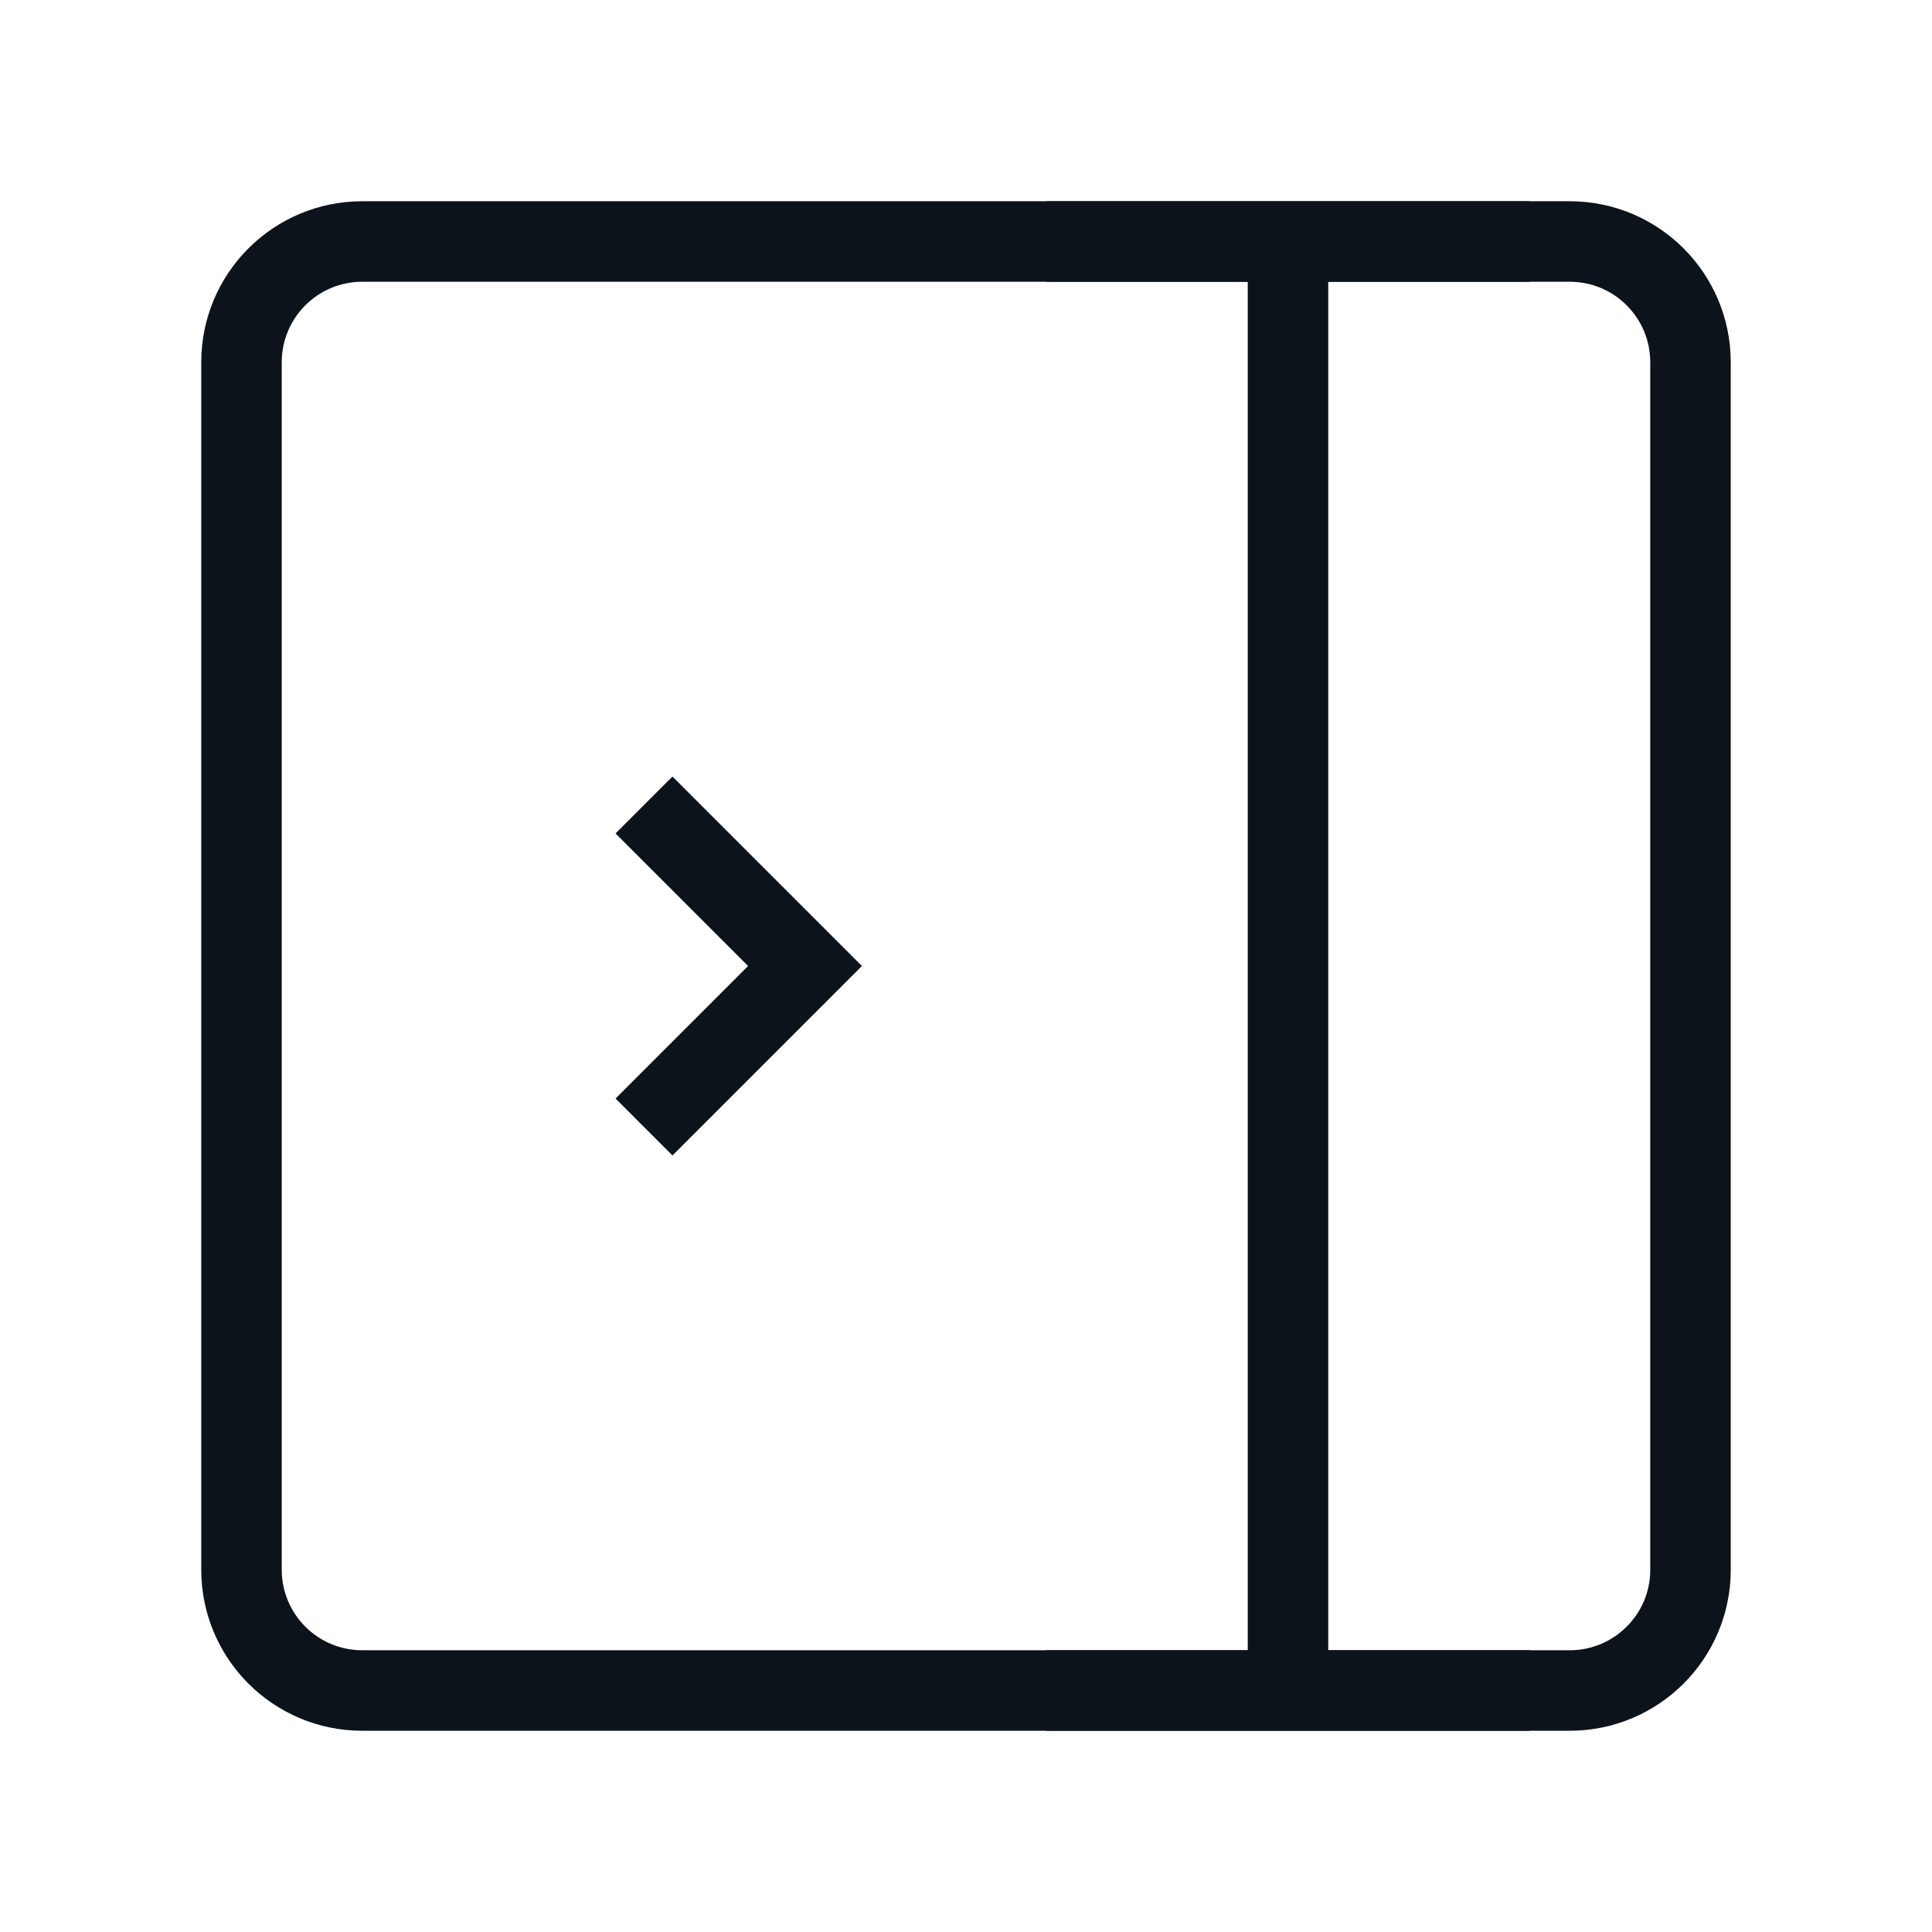
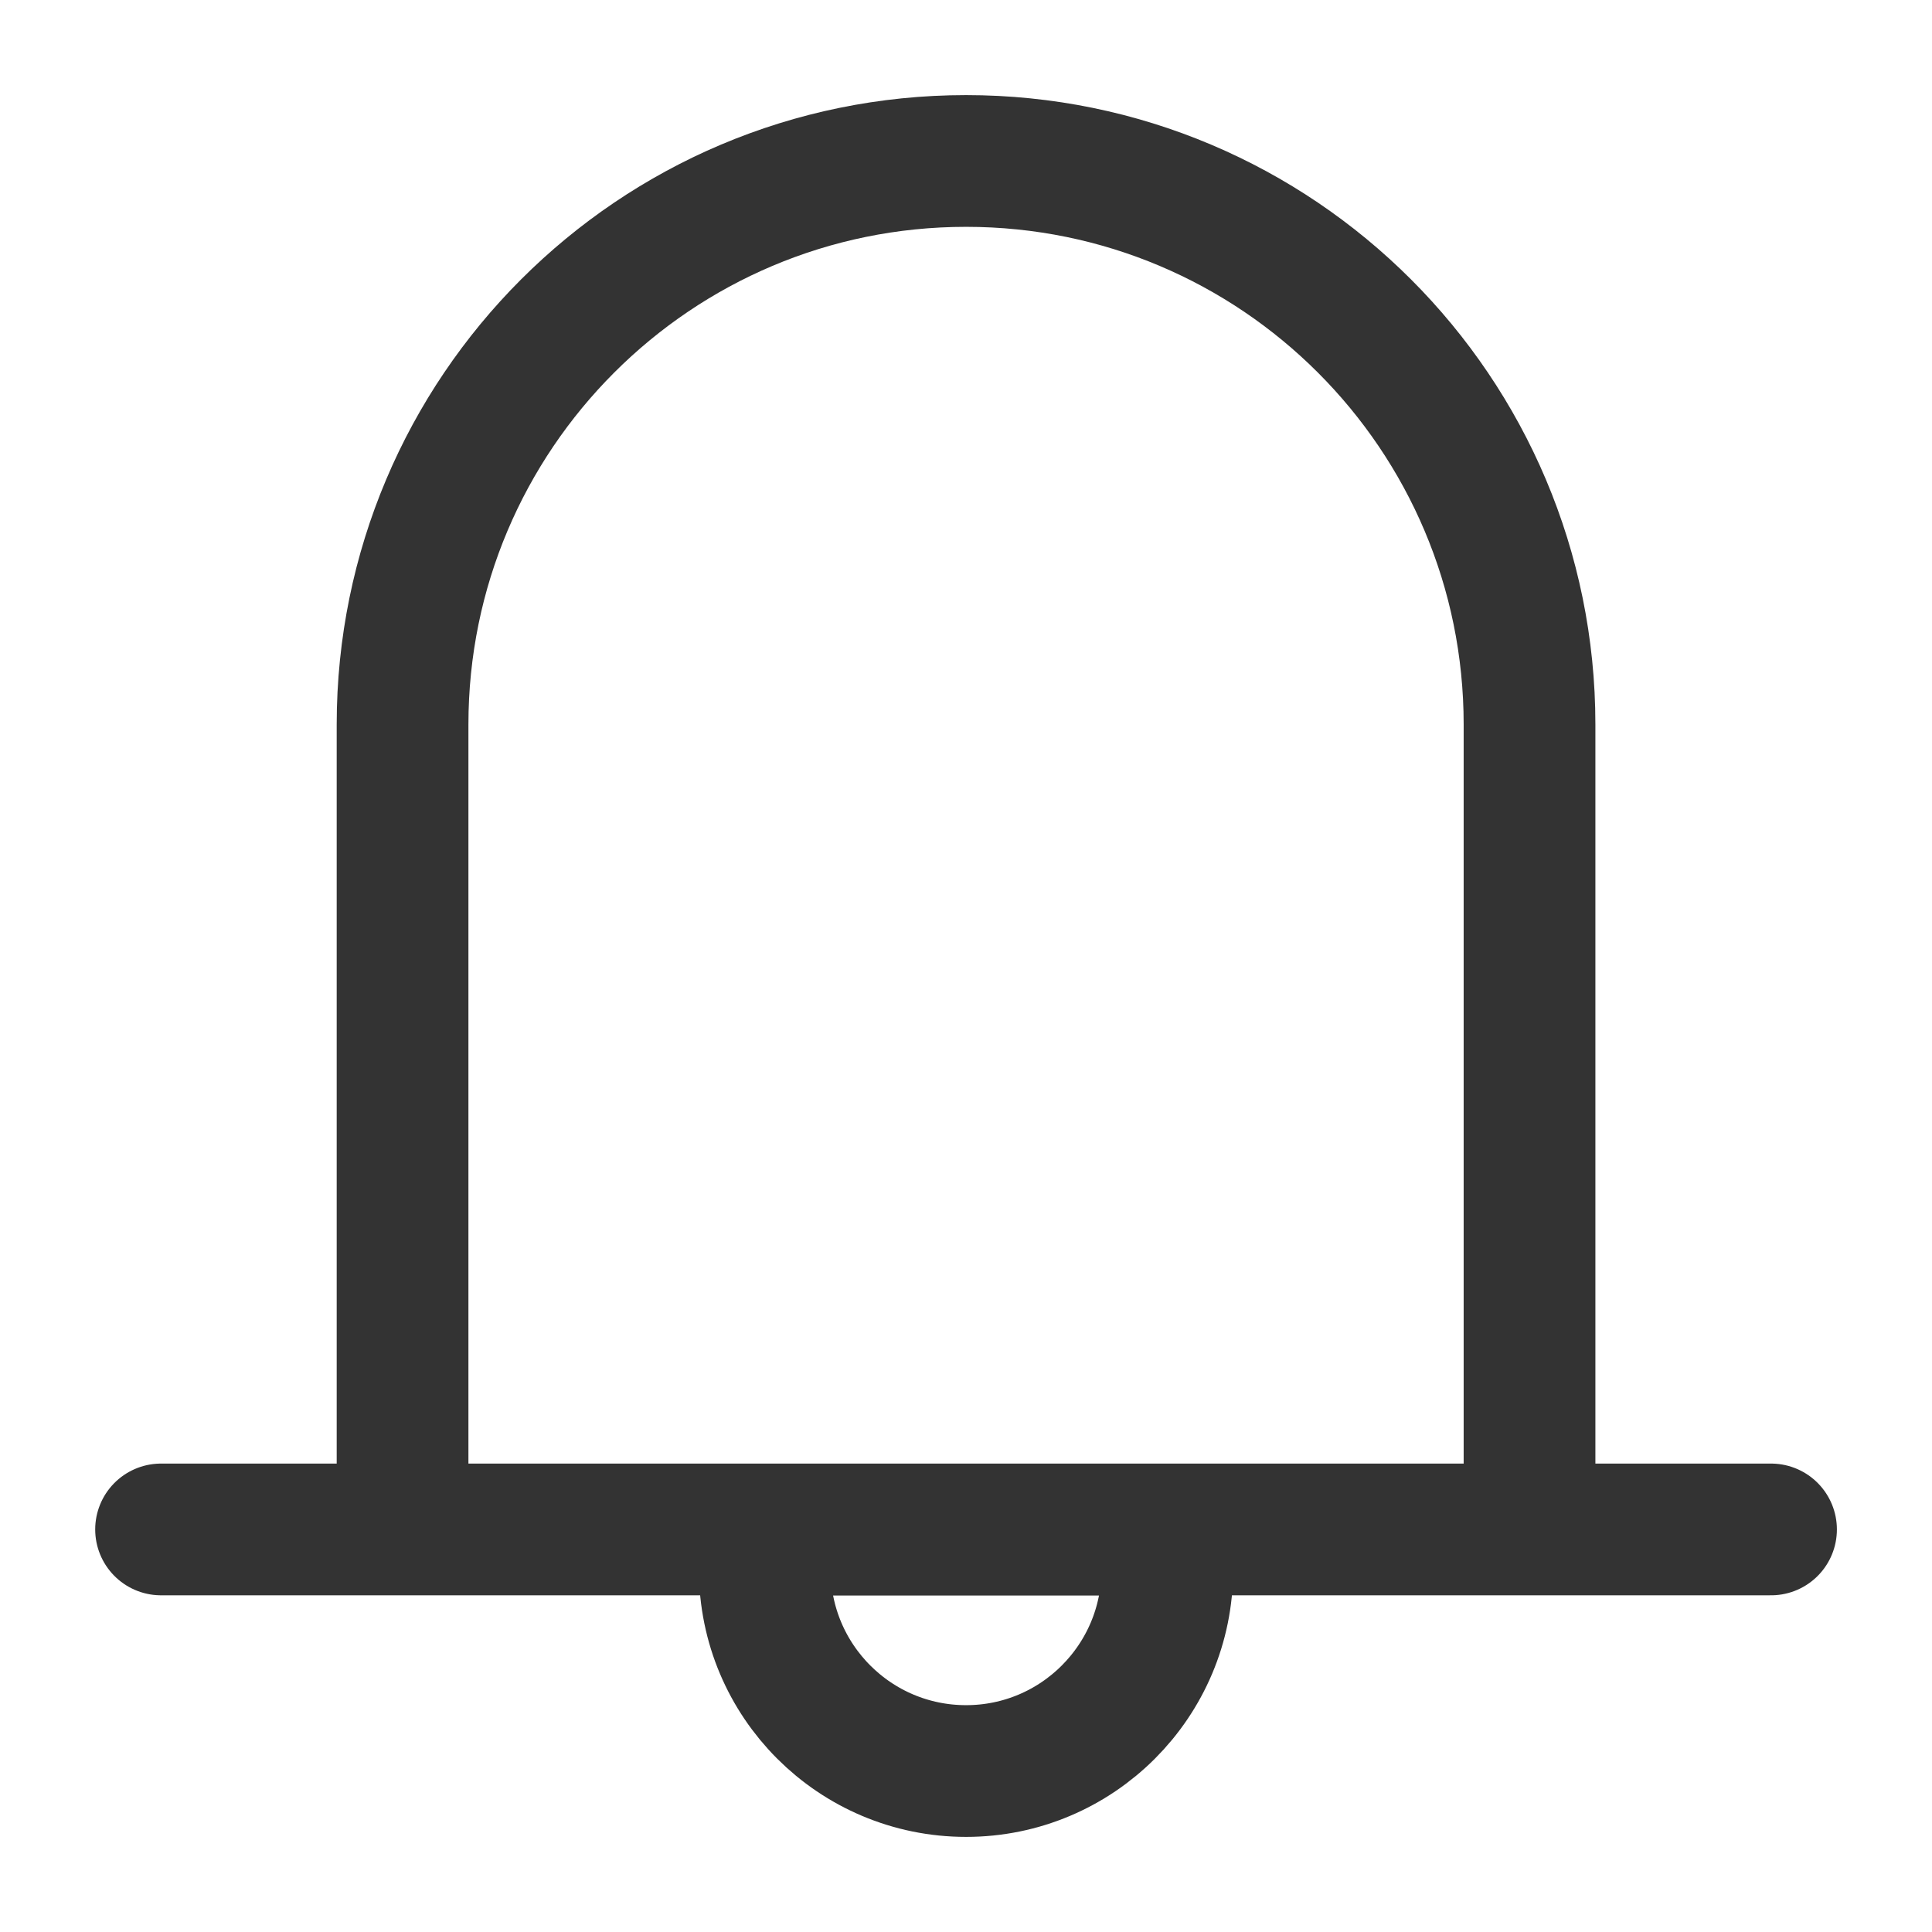
- <svg fill="none" viewBox="0 0 24 24">
-   <path fill="#F5F5F5" d="M0 0h24v24H0z" />
-   <path fill="white" d="M-102.055-663h793v822h-793z" />
-   <path stroke="#0D131A" d="M3 4.5A1.5 1.5 0 0 1 4.5 3h15A1.5 1.5 0 0 1 21 4.5v15a1.5 1.5 0 0 1-1.5 1.5h-15A1.5 1.5 0 0 1 3 19.5z" />
-   <path stroke="#0D131A" d="M16 3v18M8 10l2 2-2 2m5-11h6m-6 18h6" />
+ <svg xmlns="http://www.w3.org/2000/svg" width="22" height="22" viewBox="0 0 22 22" fill="none">
+   <rect width="22" height="22" fill="#F5F5F5" />
+   <g clip-path="url(#clip0_0_1)">
+     <rect width="1440" height="1024" transform="translate(-1256 -21.1212)" fill="url(#paint0_linear_0_1)" />
+     <rect width="1440" height="1024" transform="translate(-1256 -21.1212)" fill="white" />
+     <mask id="path-1-inside-1_0_1" fill="white">
+       <path d="M184 43L-1256 43L-1256 -21L184 -21L184 43Z" />
+     </mask>
+     <path d="M184 43L-1256 43L-1256 -21L184 -21L184 43Z" fill="white" />
+     <path d="M184 43L184 42L-1256 42L-1256 43L-1256 44L184 44L184 43Z" fill="#F5F5F5" mask="url(#path-1-inside-1_0_1)" />
+     <path d="M4.584 17.416V8.25C4.584 4.706 7.457 1.833 11.001 1.833C14.544 1.833 17.417 4.706 17.417 8.25V17.416M1.834 17.416H20.167" stroke="#333333" stroke-width="1.5" stroke-linecap="round" stroke-linejoin="round" />
+     <path d="M11.001 20.167C12.266 20.167 13.292 19.141 13.292 17.875V17.417H8.709V17.875C8.709 19.141 9.735 20.167 11.001 20.167Z" stroke="#333333" stroke-width="1.5" stroke-linecap="round" stroke-linejoin="round" />
+   </g>
+   <defs>
+     <linearGradient id="paint0_linear_0_1" x1="19" y1="19.5" x2="1412.5" y2="1024" gradientUnits="userSpaceOnUse">
+       <stop stop-color="#2E7EEA" />
+       <stop offset="1" stop-color="#013F92" />
+     </linearGradient>
+     <clipPath id="clip0_0_1">
+       <rect width="1440" height="1024" fill="white" transform="translate(-1256 -21.1212)" />
+     </clipPath>
+   </defs>
</svg>
